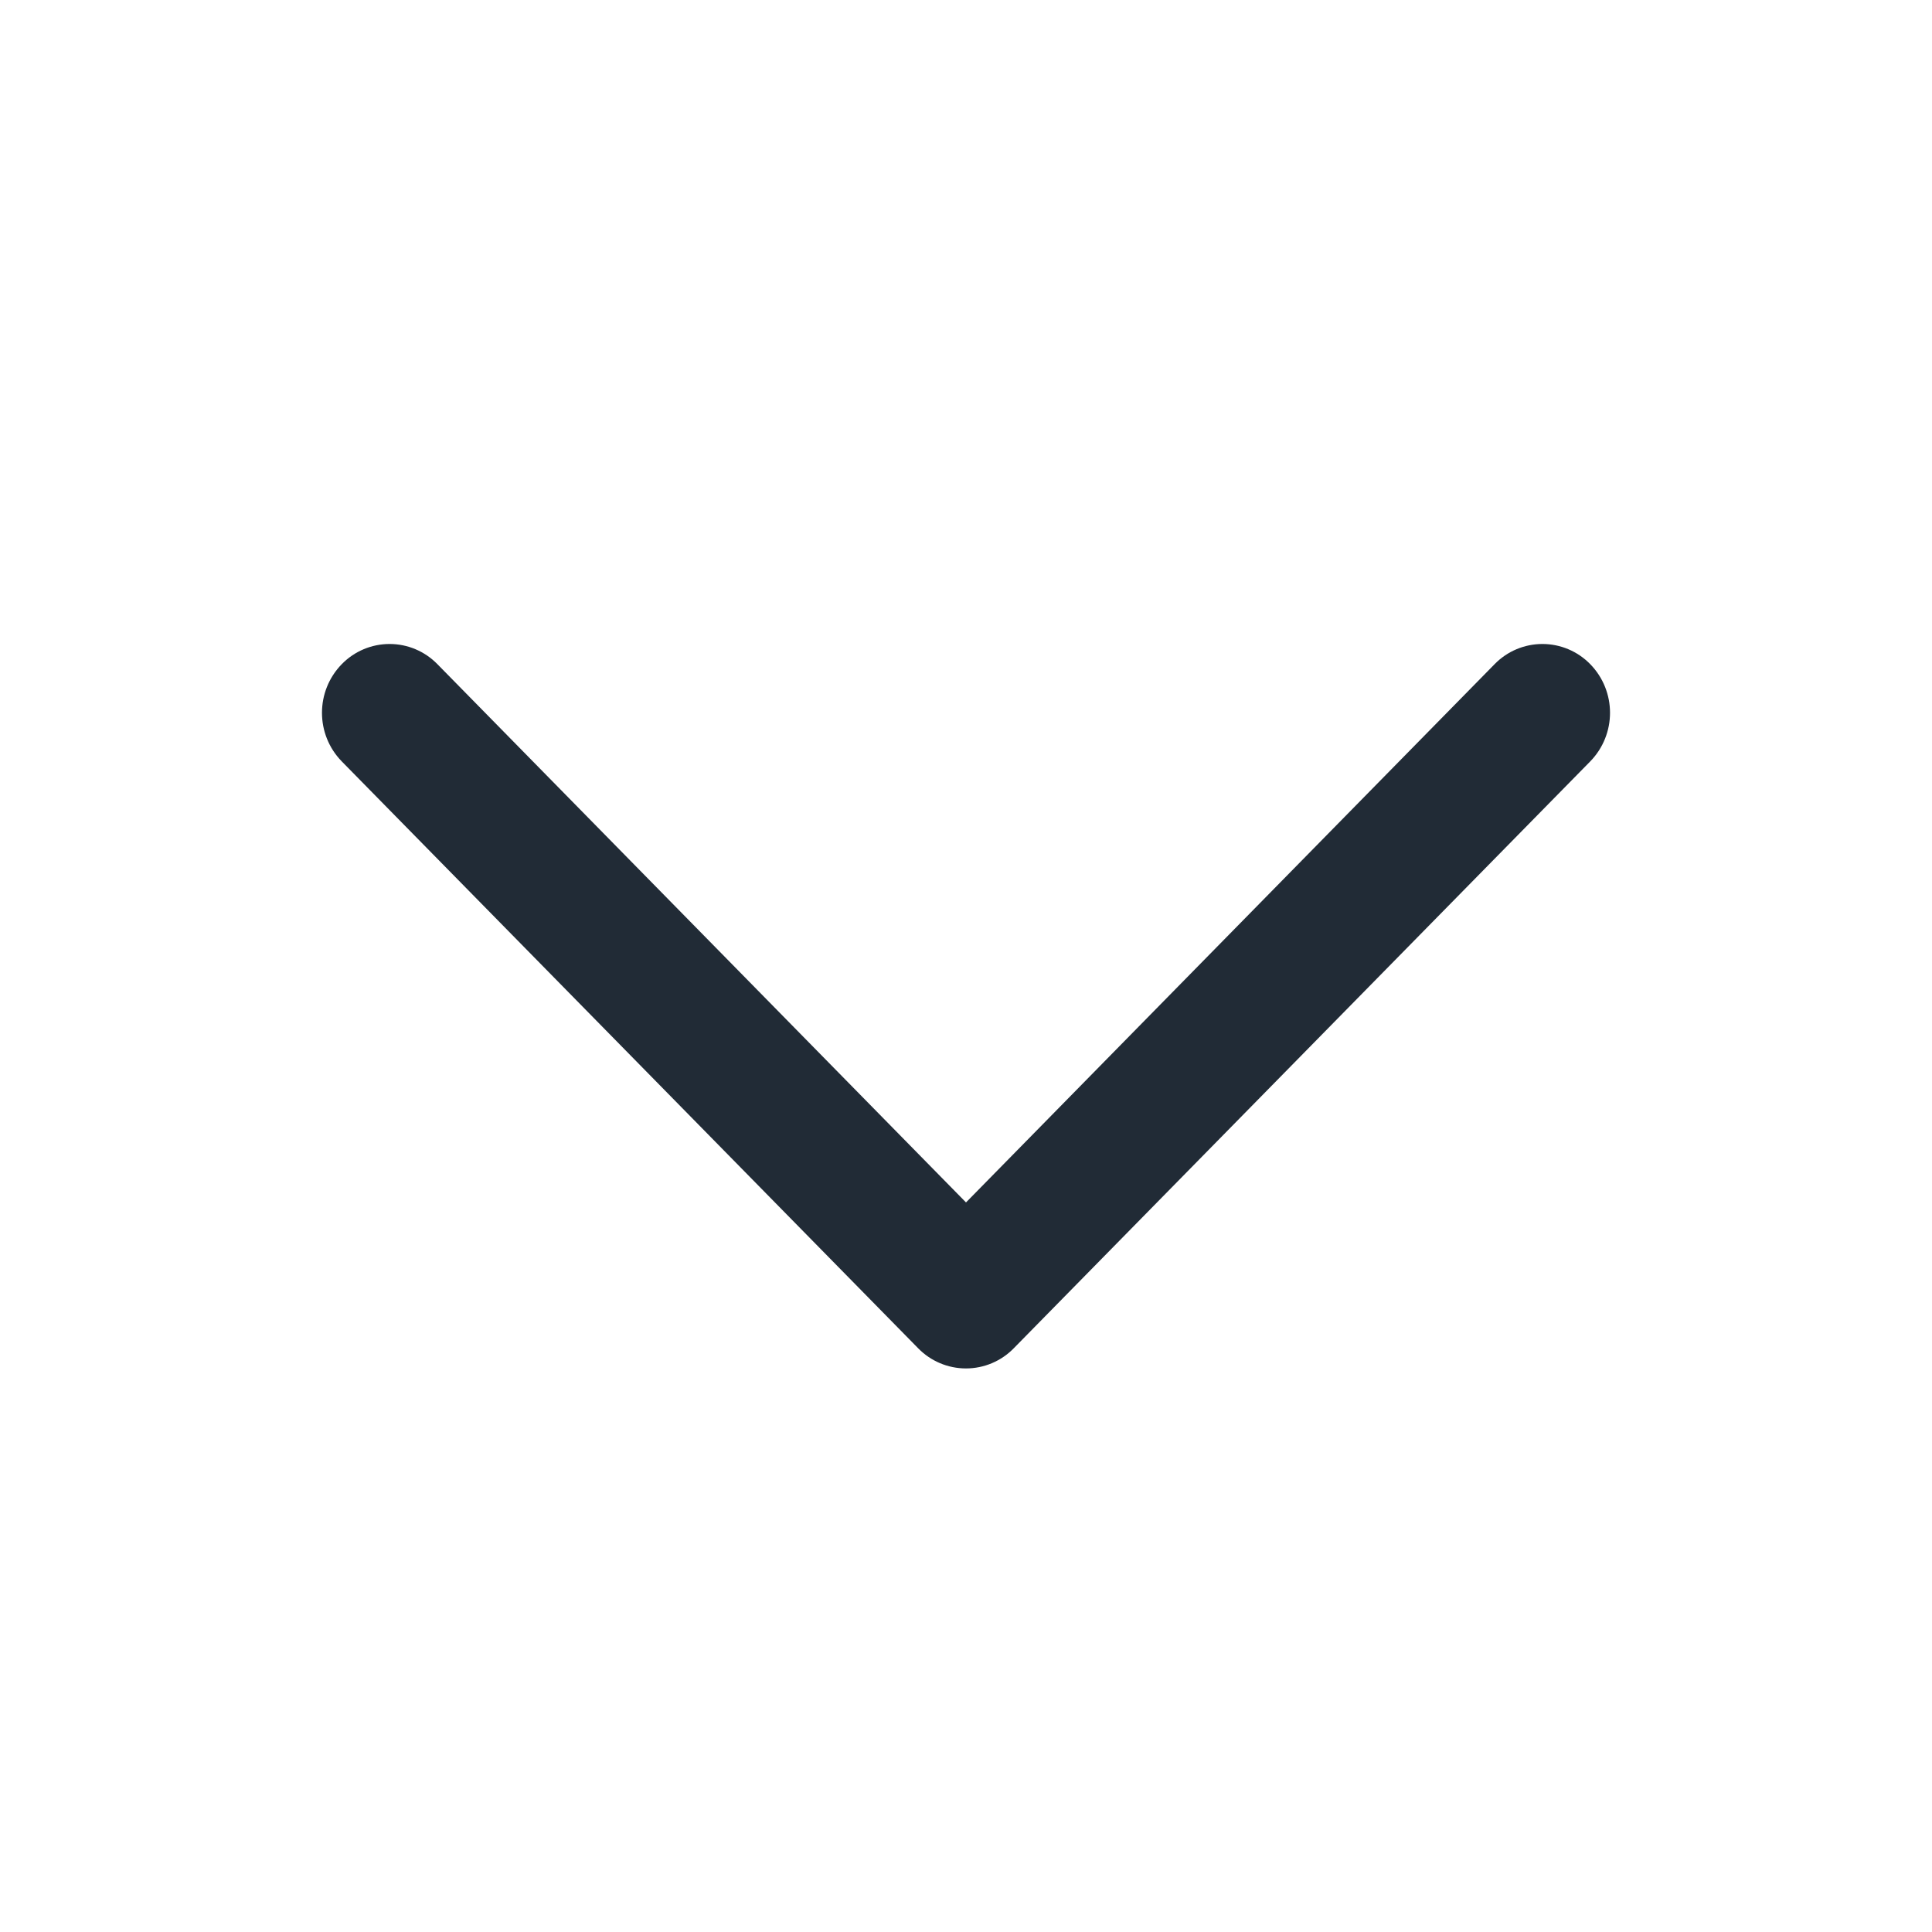
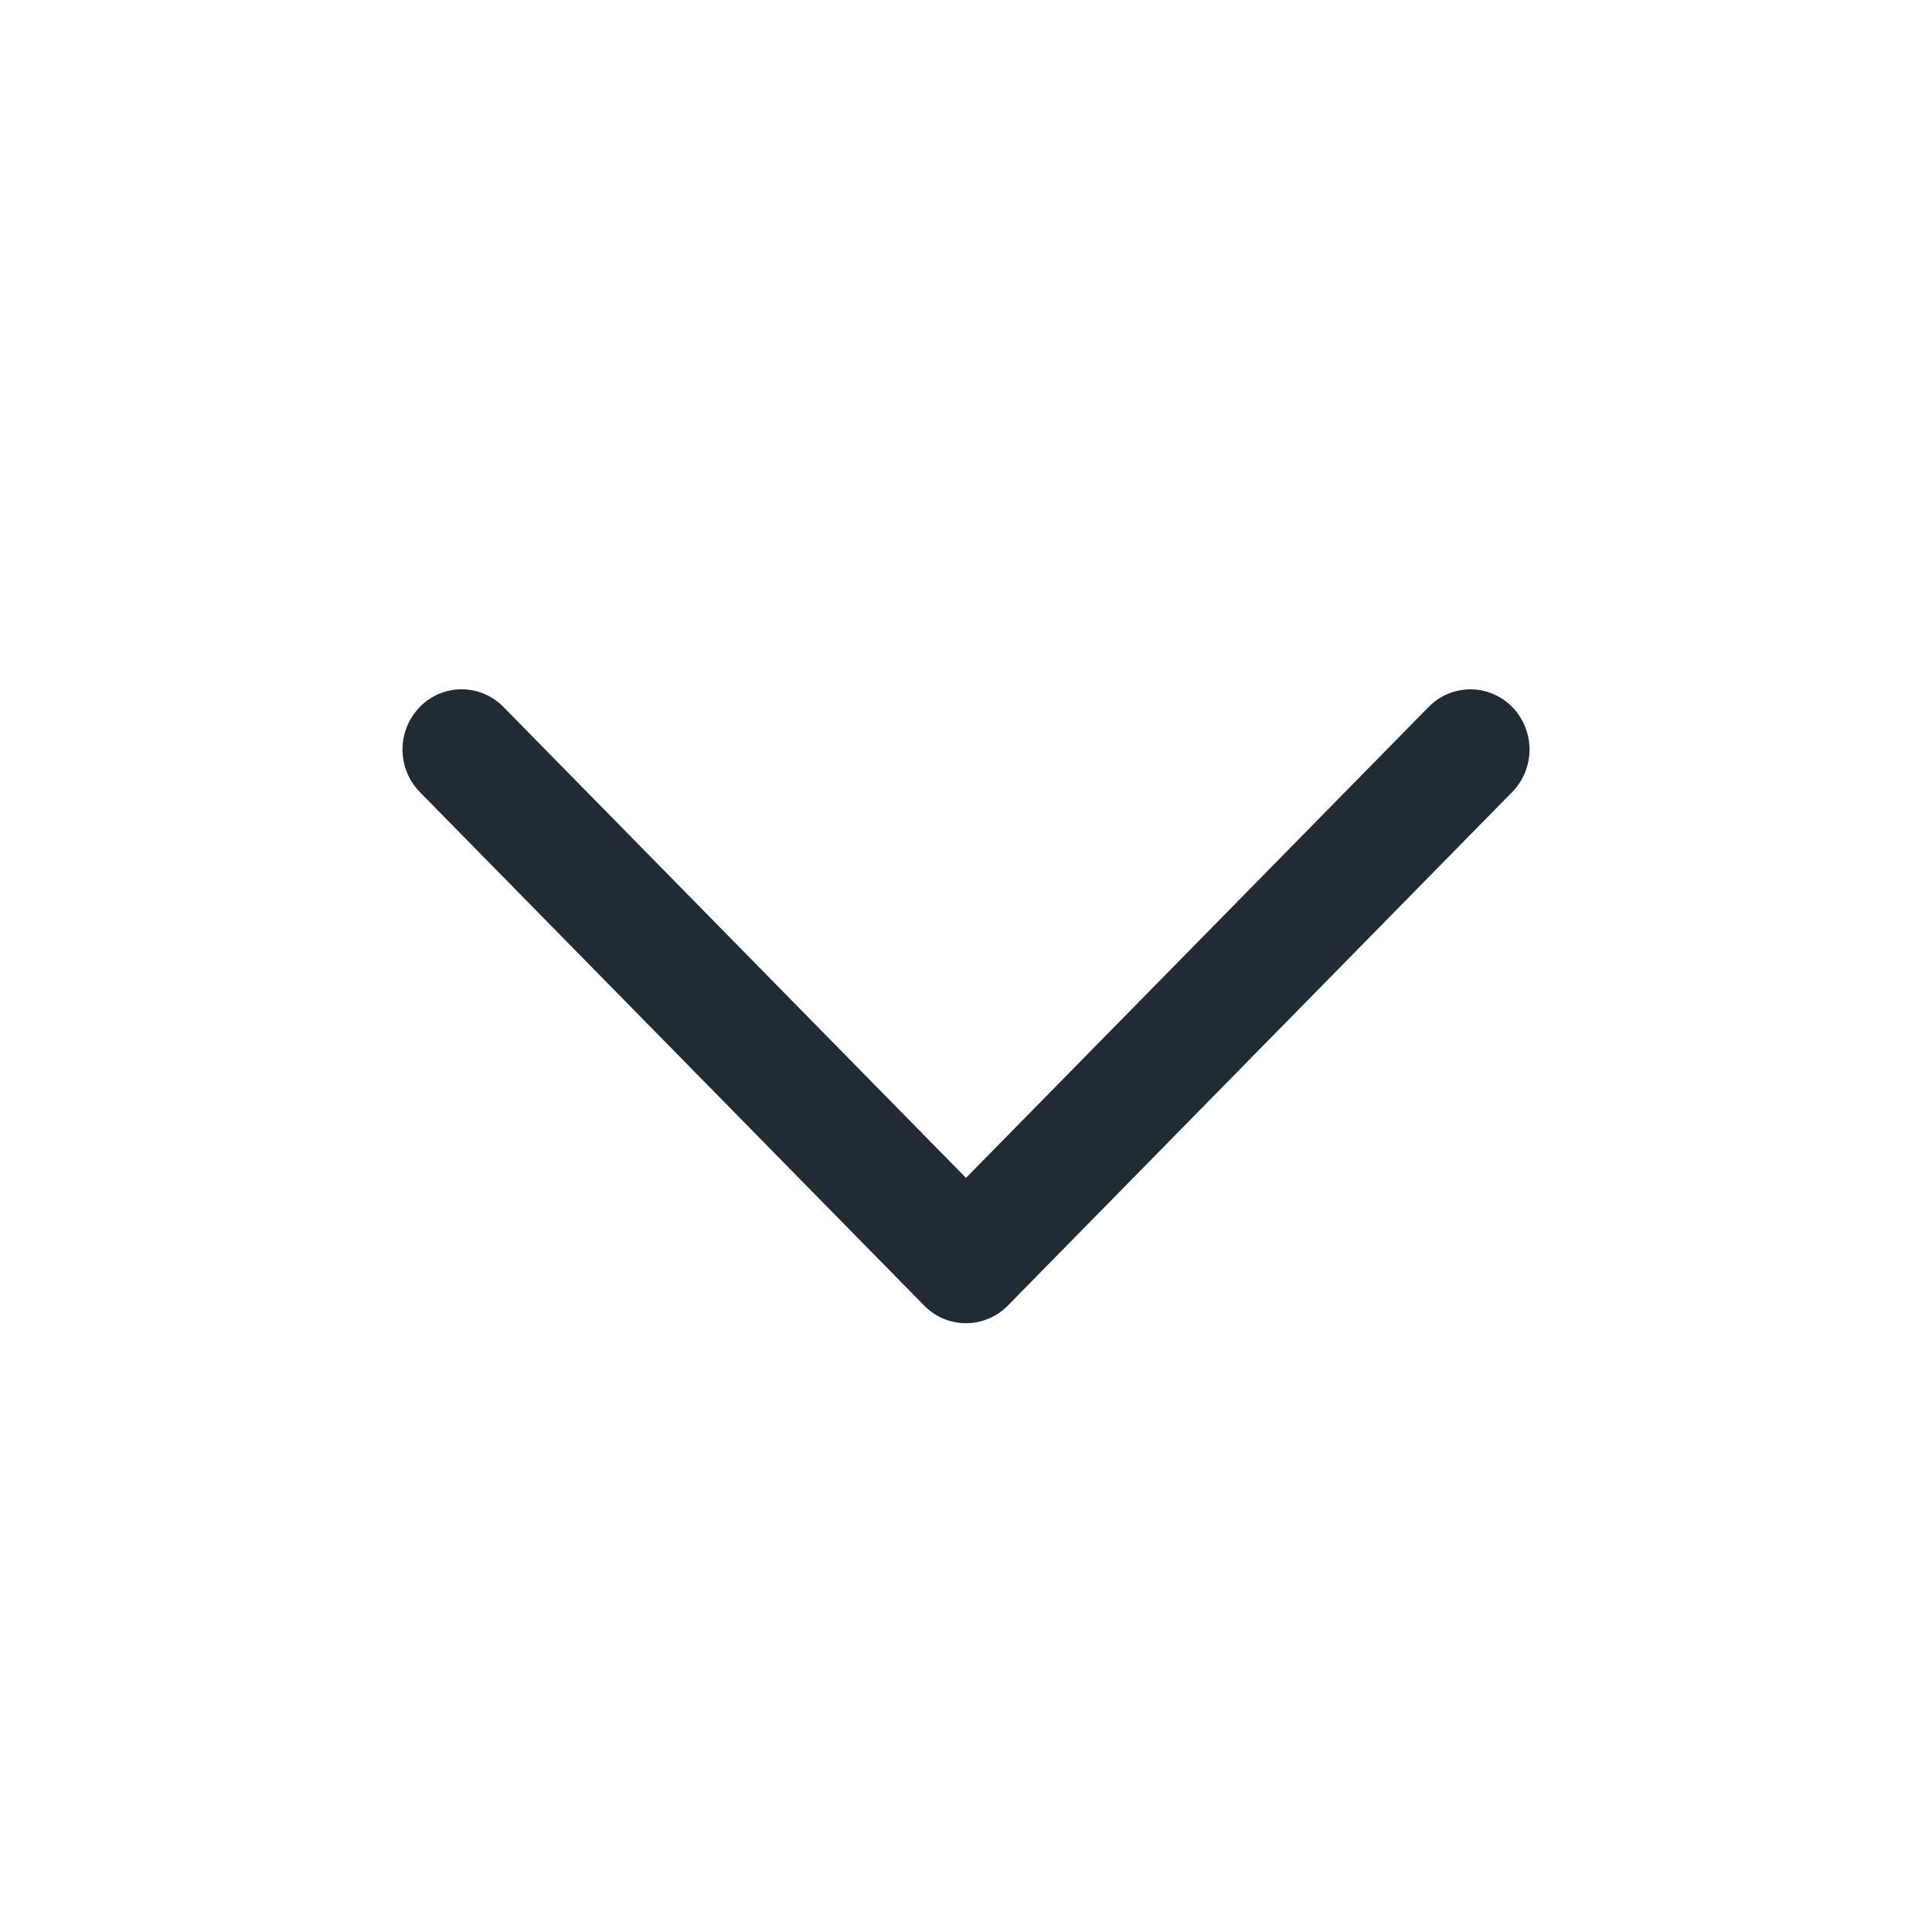
<svg xmlns="http://www.w3.org/2000/svg" width="24" height="24" fill="none" viewBox="0 0 24 24">
-   <path fill="#212B36" d="M19.754 8.25a.829.829 0 0 0-1.187 0L12 14.937 5.433 8.25a.829.829 0 0 0-1.187 0 .865.865 0 0 0 0 1.209l7.16 7.29a.829.829 0 0 0 1.187 0l7.161-7.29a.865.865 0 0 0 0-1.209z" />
+   <path fill="#212B36" d="M18.785 8.782a.725.725 0 0 0-1.038 0L12 14.632l-5.746-5.85a.725.725 0 0 0-1.039 0 .757.757 0 0 0 0 1.057l6.266 6.38a.726.726 0 0 0 1.038 0l6.266-6.38a.757.757 0 0 0 0-1.057z" />
</svg>
